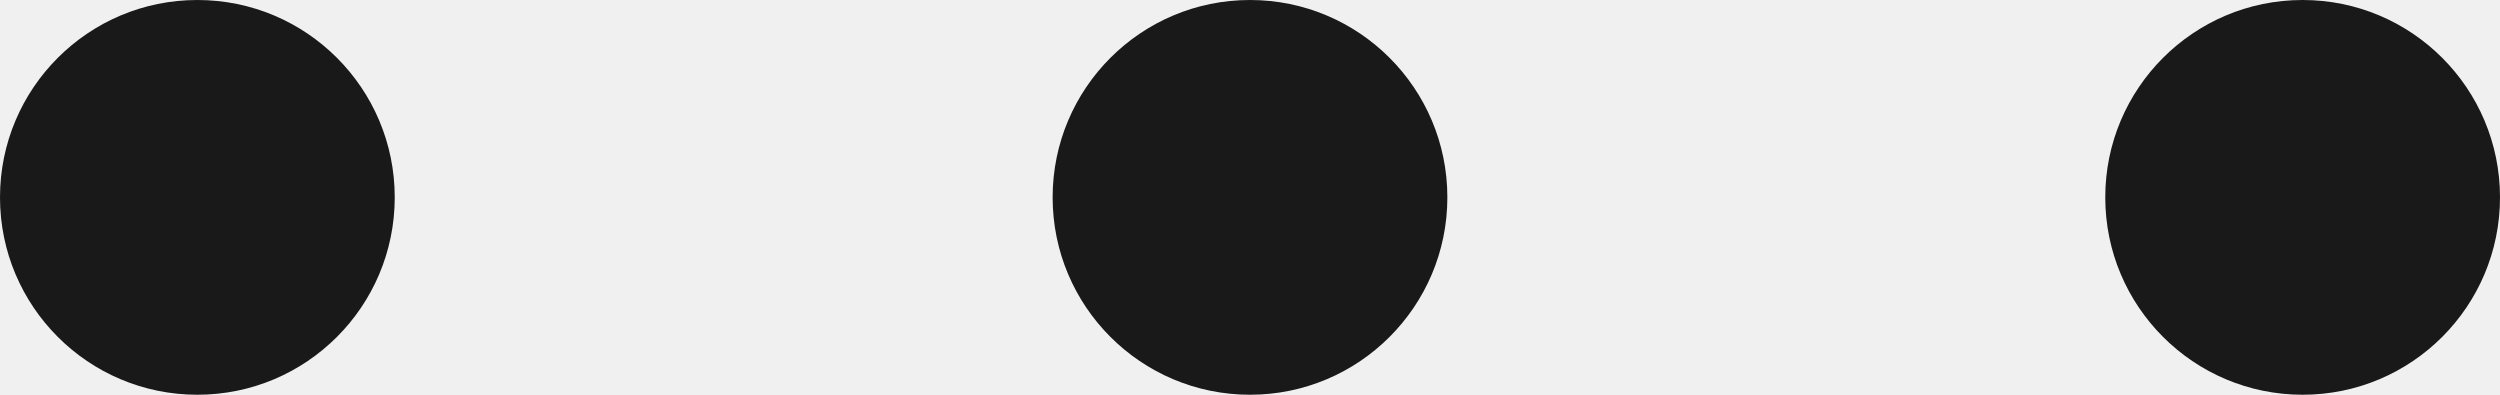
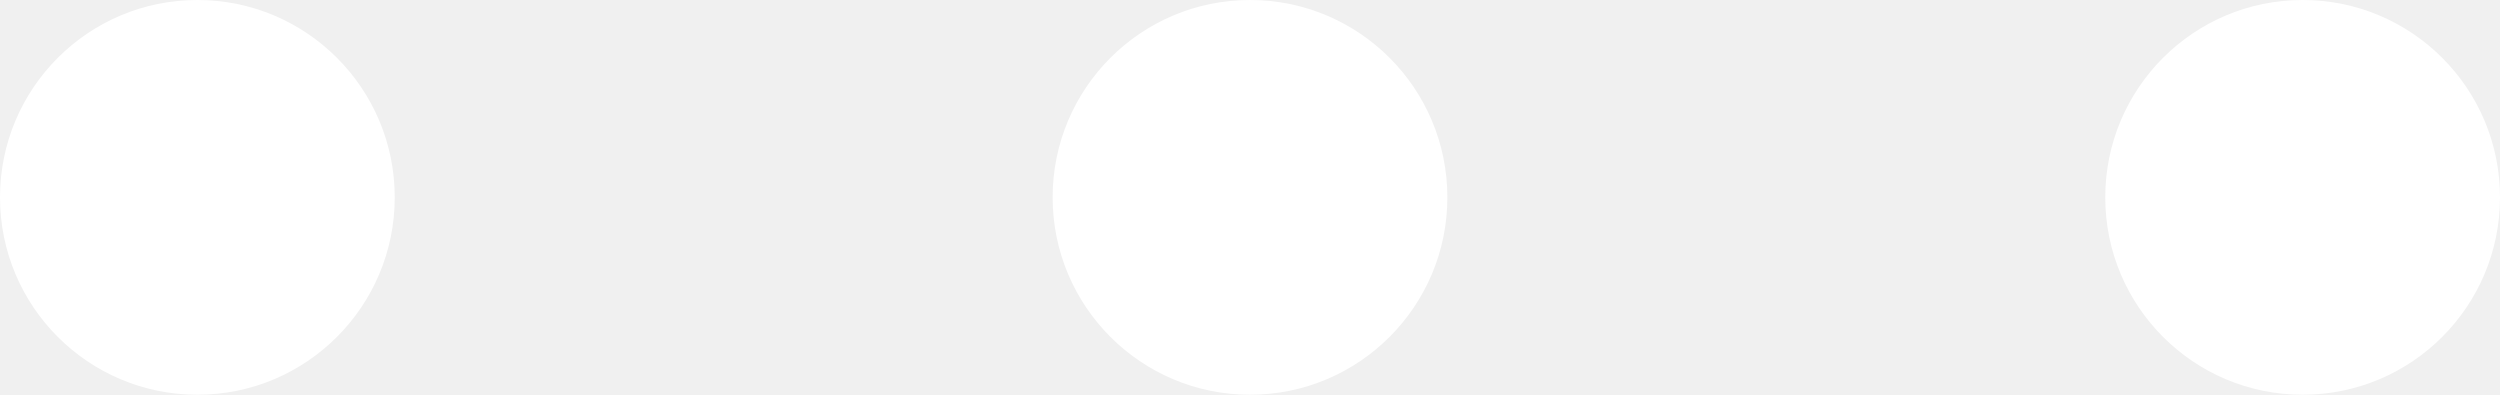
<svg xmlns="http://www.w3.org/2000/svg" width="19" height="3" viewBox="0 0 19 3" fill="none">
-   <circle cx="1.5" cy="1.5" r="1.5" fill="#191919" />
-   <circle cx="9.5" cy="1.5" r="1.5" fill="#191919" />
-   <circle cx="17.5" cy="1.5" r="1.5" fill="#191919" />
+   <circle cx="1.5" cy="1.5" r="1.5" fill="white" />
+   <circle cx="17.5" cy="1.5" r="1.5" fill="white" />
+   <circle cx="9.5" cy="1.5" r="1.5" fill="white" />
</svg>
